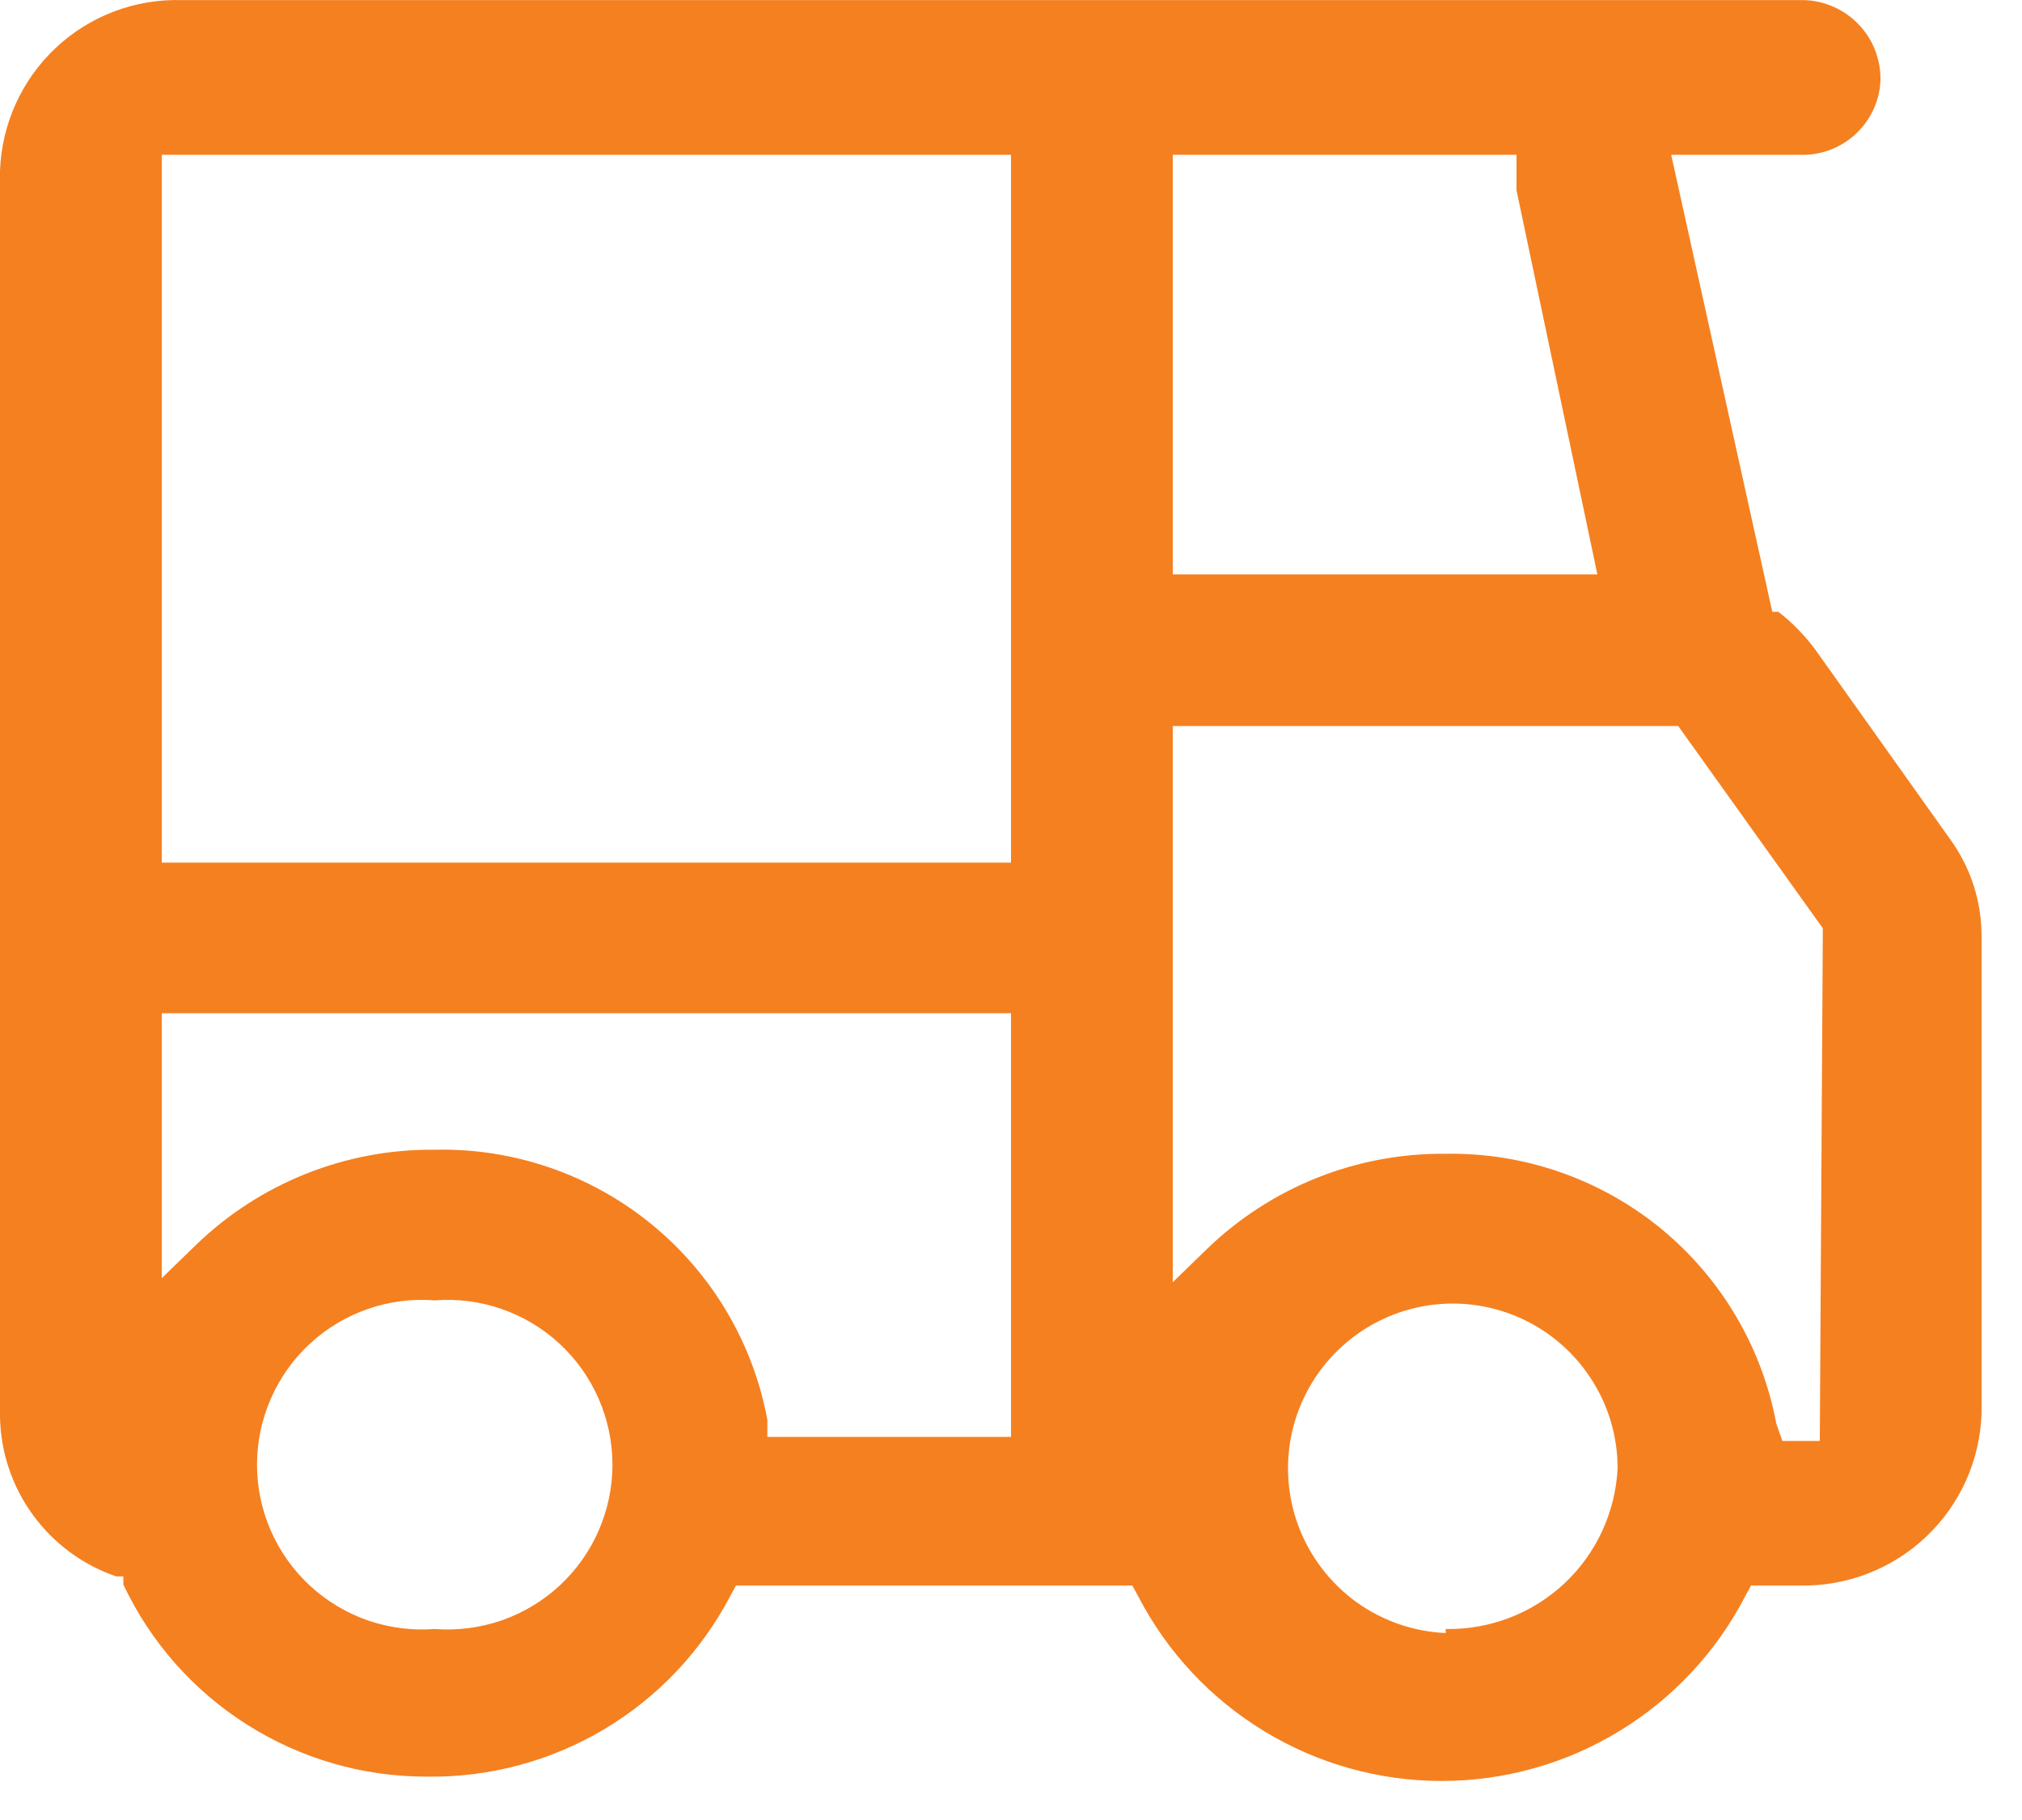
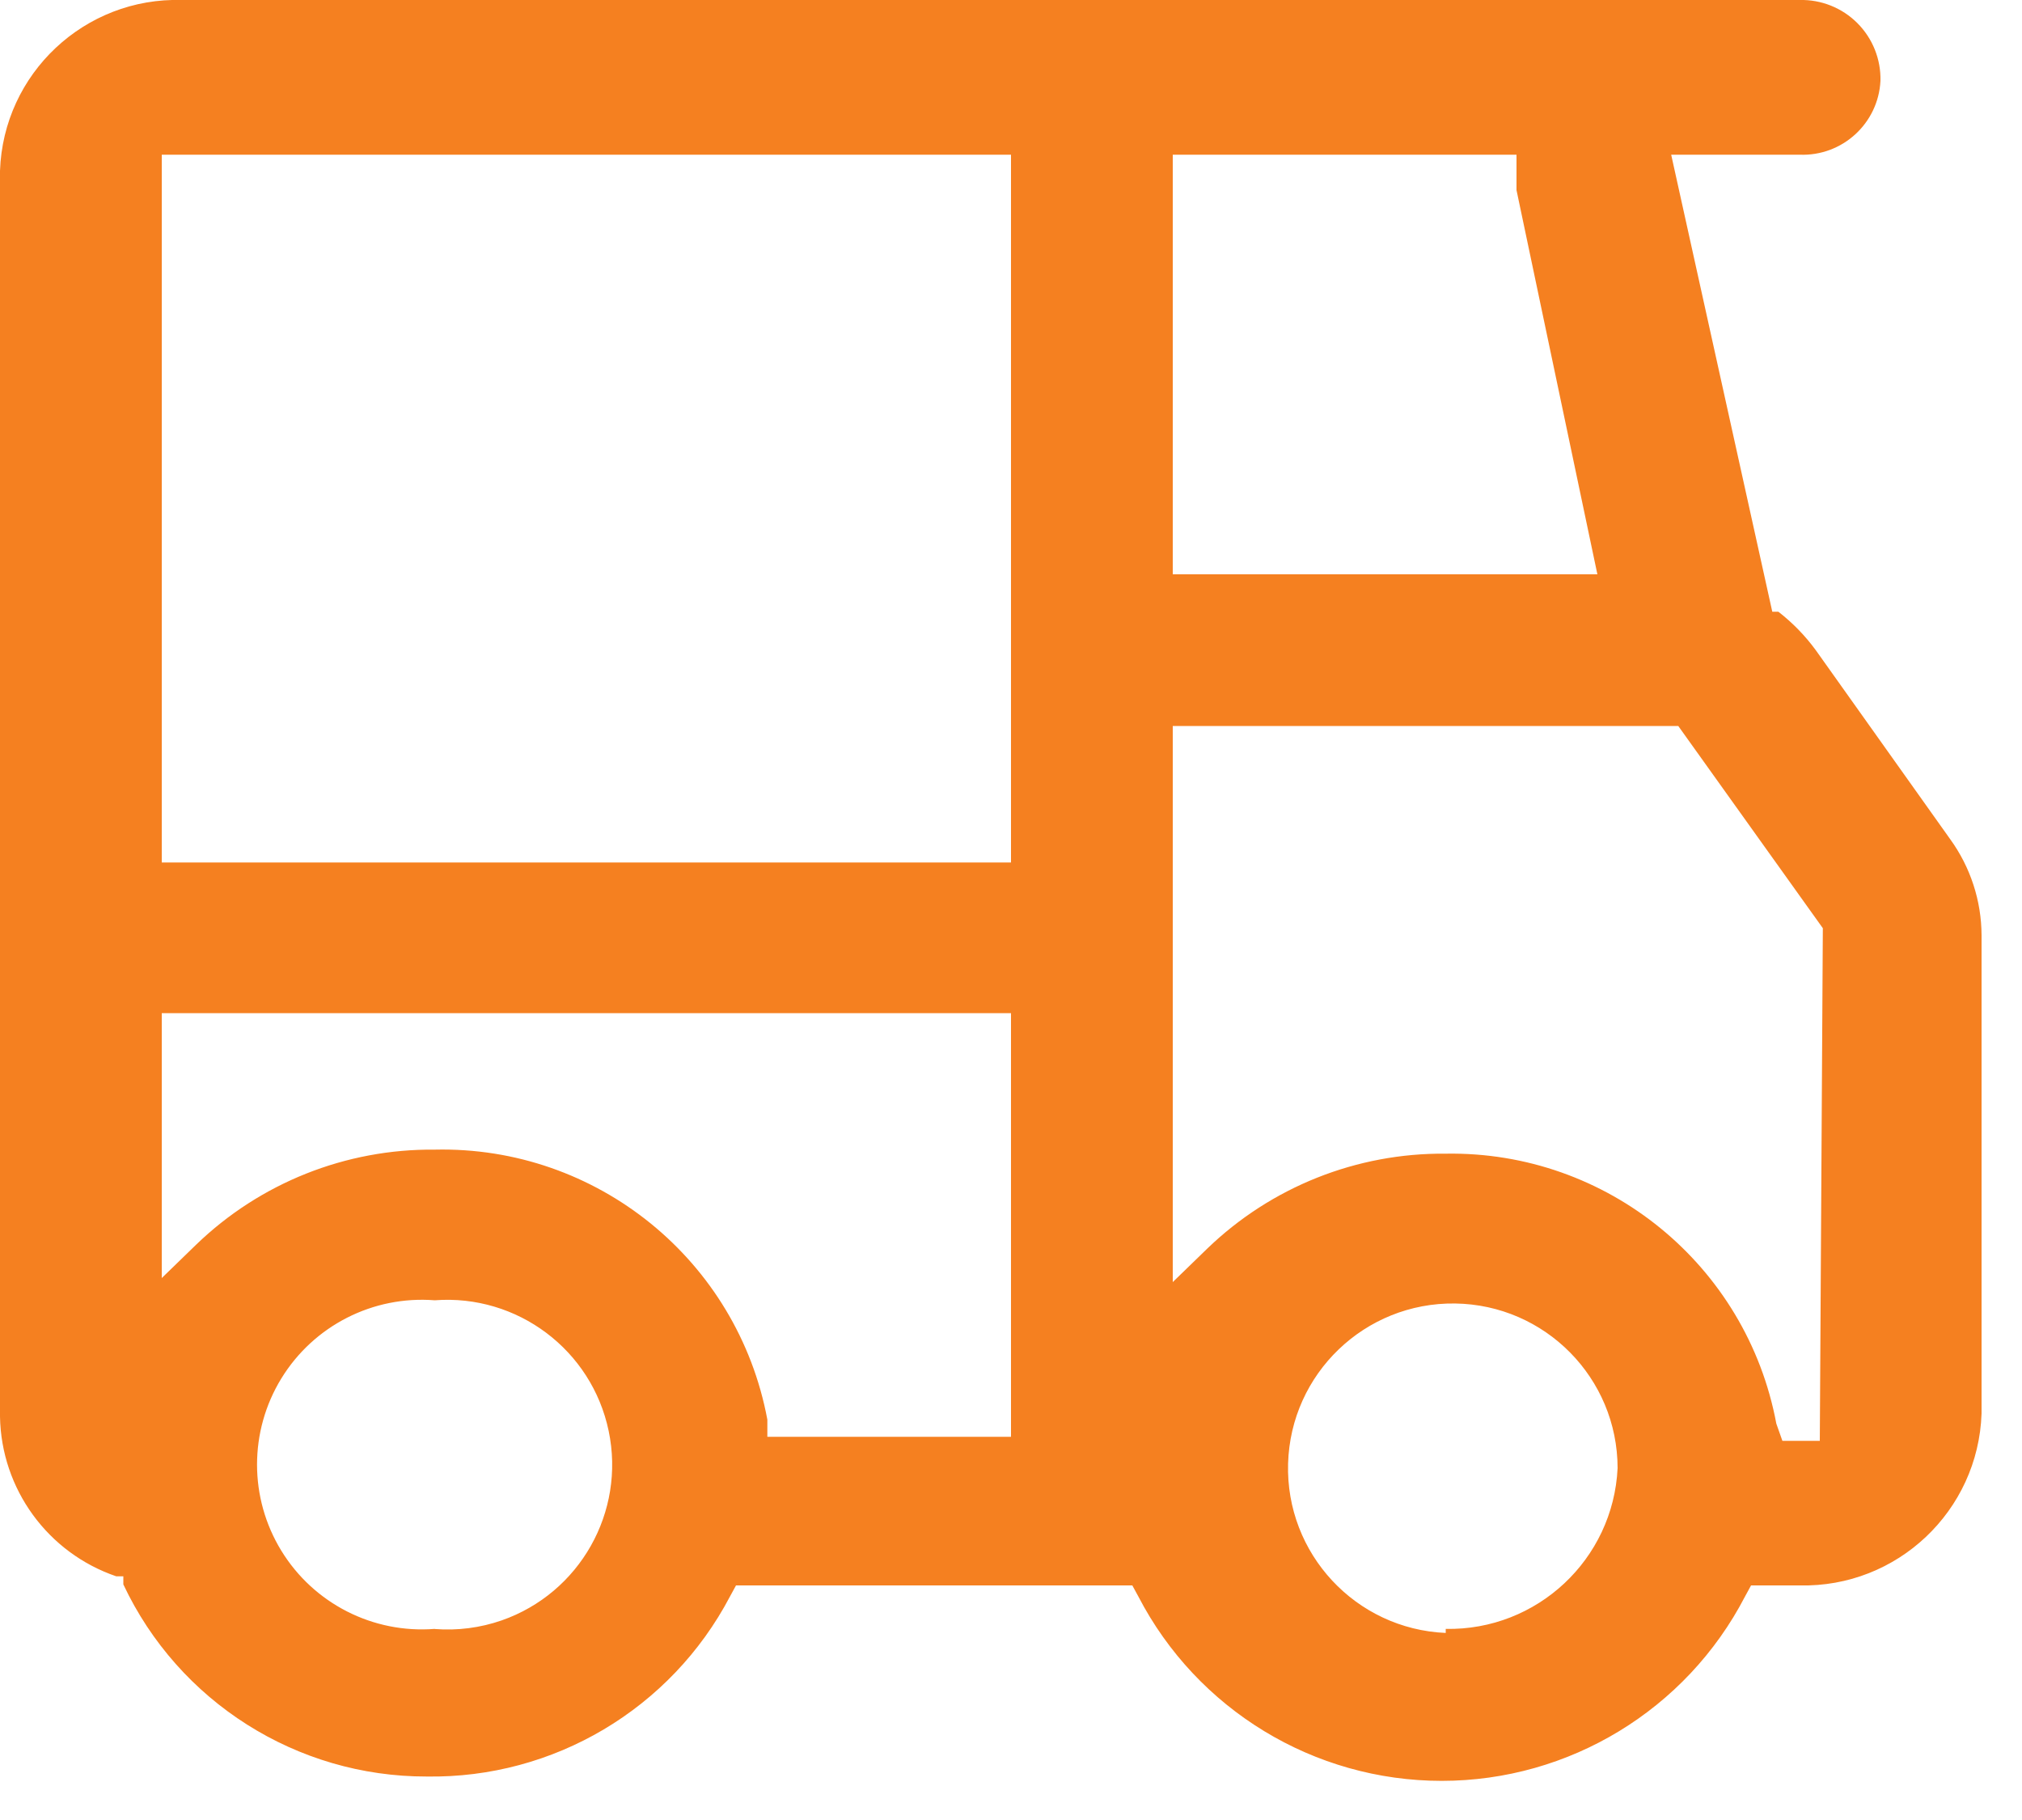
- <svg xmlns="http://www.w3.org/2000/svg" width="20" height="18" viewBox="0 0 20 18" fill="none">
-   <path fill-rule="evenodd" clip-rule="evenodd" d="M19.6 9.251C19.599 8.909 19.49 8.577 19.29 8.301L17.96 6.431C17.855 6.287 17.73 6.159 17.59 6.051H17.53L16.53 1.531H17.8C18.003 1.539 18.2 1.467 18.35 1.33C18.5 1.193 18.59 1.003 18.6 0.801C18.603 0.695 18.584 0.59 18.545 0.491C18.506 0.393 18.447 0.304 18.372 0.229C18.297 0.154 18.208 0.095 18.109 0.056C18.011 0.017 17.906 -0.002 17.8 0.001H1.8C1.337 -0.013 0.888 0.157 0.551 0.474C0.214 0.791 0.016 1.228 0 1.691V14.011C0.006 14.36 0.119 14.7 0.325 14.982C0.531 15.265 0.819 15.478 1.15 15.591H1.22V15.671C1.488 16.24 1.912 16.721 2.444 17.057C2.975 17.394 3.591 17.572 4.22 17.571C4.836 17.581 5.442 17.419 5.972 17.105C6.501 16.791 6.933 16.336 7.22 15.791L7.28 15.681H11.2L11.26 15.791C11.545 16.34 11.976 16.801 12.505 17.122C13.034 17.444 13.641 17.614 14.26 17.614C14.879 17.614 15.486 17.444 16.015 17.122C16.544 16.801 16.975 16.34 17.26 15.791L17.32 15.681H17.8C18.263 15.691 18.712 15.519 19.049 15.201C19.387 14.883 19.584 14.444 19.6 13.981V9.251ZM4.3 16.111C4.076 16.128 3.851 16.099 3.638 16.026C3.426 15.952 3.231 15.835 3.066 15.683C2.901 15.53 2.769 15.345 2.679 15.139C2.589 14.933 2.542 14.71 2.542 14.486C2.542 14.261 2.589 14.039 2.679 13.833C2.769 13.627 2.901 13.441 3.066 13.289C3.231 13.136 3.426 13.02 3.638 12.946C3.851 12.872 4.076 12.843 4.3 12.861C4.524 12.843 4.749 12.872 4.962 12.946C5.174 13.02 5.369 13.136 5.534 13.289C5.699 13.441 5.831 13.627 5.921 13.833C6.011 14.039 6.058 14.261 6.058 14.486C6.058 14.71 6.011 14.933 5.921 15.139C5.831 15.345 5.699 15.53 5.534 15.683C5.369 15.835 5.174 15.952 4.962 16.026C4.749 16.099 4.524 16.128 4.3 16.111ZM10 14.211H7.59V14.041C7.448 13.278 7.039 12.59 6.436 12.101C5.833 11.612 5.076 11.353 4.3 11.371C3.42 11.362 2.573 11.7 1.94 12.311L1.6 12.641V10.021H10V14.211ZM10 8.531H1.6V1.531H10V8.531ZM11.6 1.531H15V1.731C15 1.791 15 1.831 15 1.881L15.8 5.681H11.6V1.531ZM14.3 16.151C13.981 16.137 13.673 16.03 13.414 15.843C13.156 15.655 12.958 15.396 12.845 15.098C12.732 14.799 12.71 14.473 12.78 14.162C12.851 13.851 13.011 13.567 13.242 13.346C13.472 13.125 13.763 12.976 14.077 12.919C14.391 12.861 14.715 12.898 15.009 13.023C15.303 13.148 15.553 13.357 15.729 13.623C15.906 13.889 16 14.201 16 14.521C15.979 14.955 15.79 15.364 15.473 15.661C15.155 15.958 14.735 16.119 14.3 16.111V16.151ZM18 14.251H17.63L17.57 14.081C17.428 13.321 17.022 12.636 16.424 12.147C15.825 11.659 15.073 11.398 14.3 11.411C13.42 11.402 12.573 11.74 11.94 12.351L11.6 12.681V7.181H16.6L18.03 9.181L18 14.251Z" fill="#F58020" />
+ <svg xmlns="http://www.w3.org/2000/svg" width="20" height="18" fill="none">
+   <path fill-rule="evenodd" clip-rule="evenodd" d="M19.6 9.25a1.63 1.63 0 0 0-.31-.95l-1.33-1.87a1.901 1.901 0 0 0-.37-.38h-.06l-1-4.52h1.27a.77.77 0 0 0 .8-.73.781.781 0 0 0-.8-.8h-16A1.75 1.75 0 0 0 0 1.69v12.32a1.7 1.7 0 0 0 1.15 1.58h.07v.08a3.31 3.31 0 0 0 3 1.9 3.33 3.33 0 0 0 3-1.78l.06-.11h3.92l.06.11a3.38 3.38 0 0 0 6 0l.06-.11h.48a1.76 1.76 0 0 0 1.8-1.7V9.25zM4.3 16.11a1.63 1.63 0 1 1 0-3.25 1.631 1.631 0 0 1 .662 3.166 1.63 1.63 0 0 1-.662.085zm5.7-1.9H7.59v-.17a3.27 3.27 0 0 0-3.29-2.67 3.35 3.35 0 0 0-2.36.94l-.34.33v-2.62H10v4.19zm0-5.68H1.6v-7H10v7zm1.6-7H15v.35l.8 3.8h-4.2V1.53zm2.7 14.62a1.63 1.63 0 1 1 1.7-1.63 1.67 1.67 0 0 1-1.7 1.59v.04zm3.7-1.9h-.37l-.06-.17a3.27 3.27 0 0 0-3.27-2.67 3.35 3.35 0 0 0-2.36.94l-.34.33v-5.5h5l1.43 2-.03 5.07z" fill="#F58020" />
</svg>
